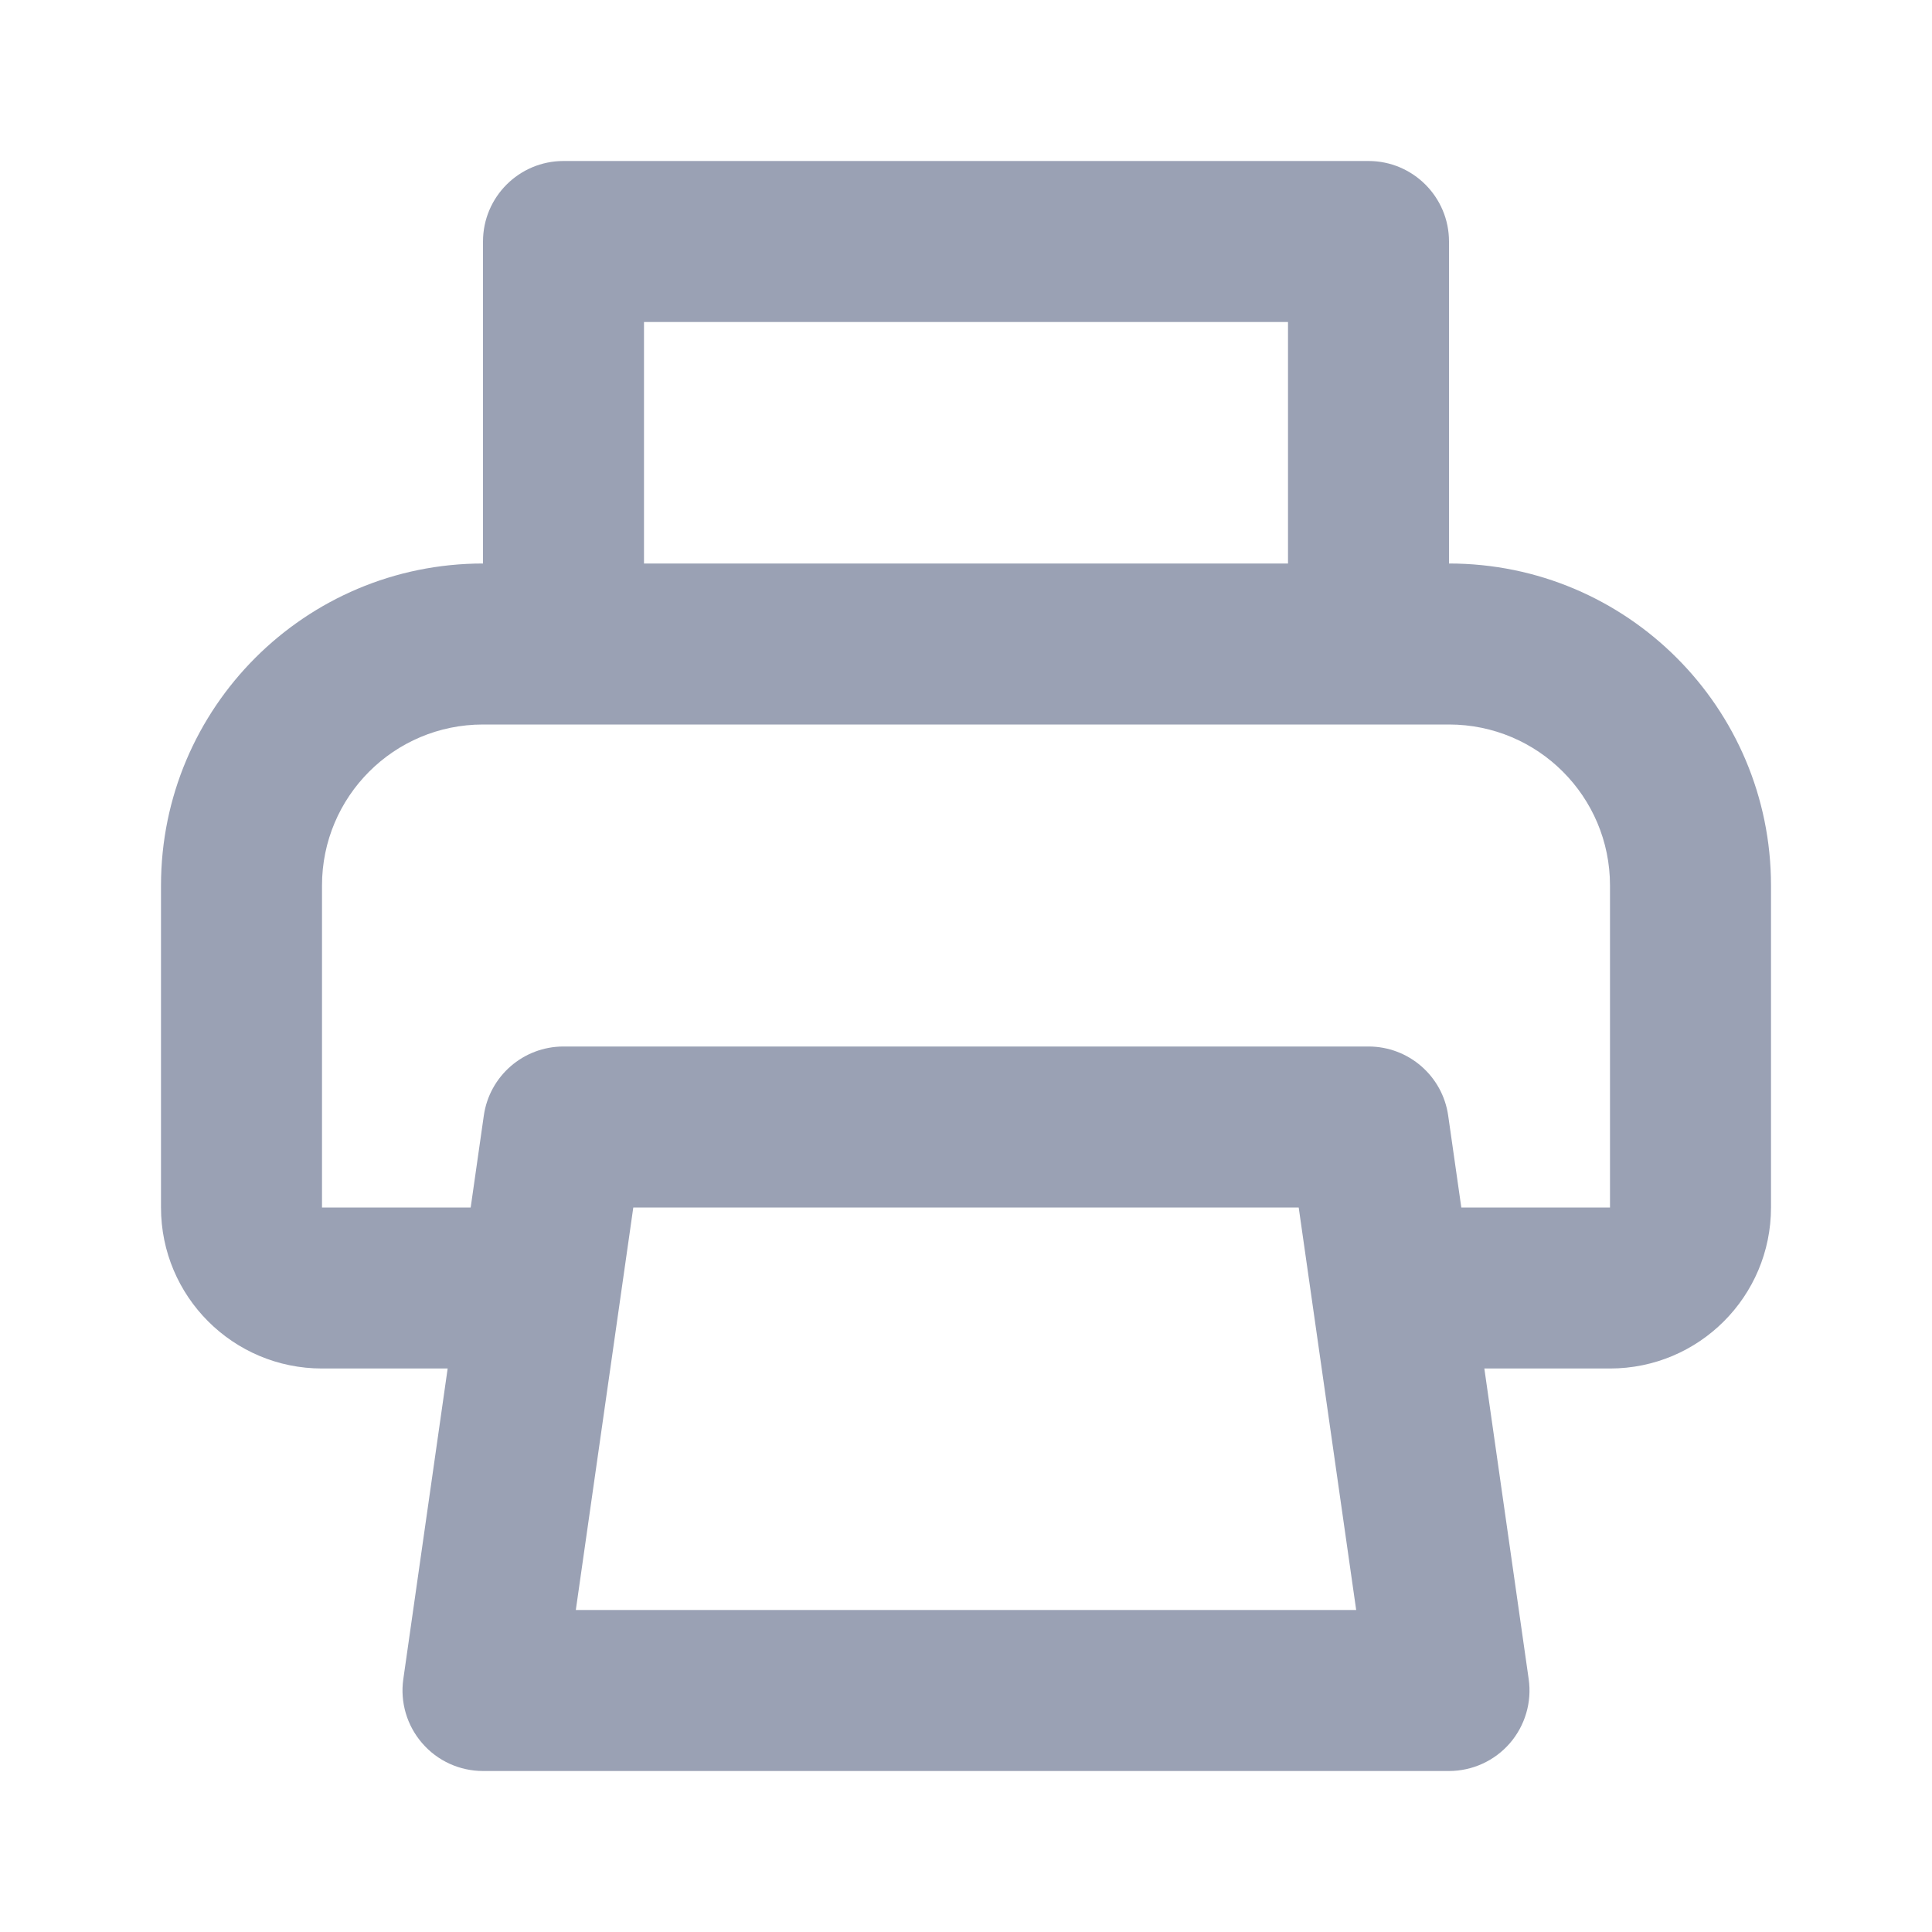
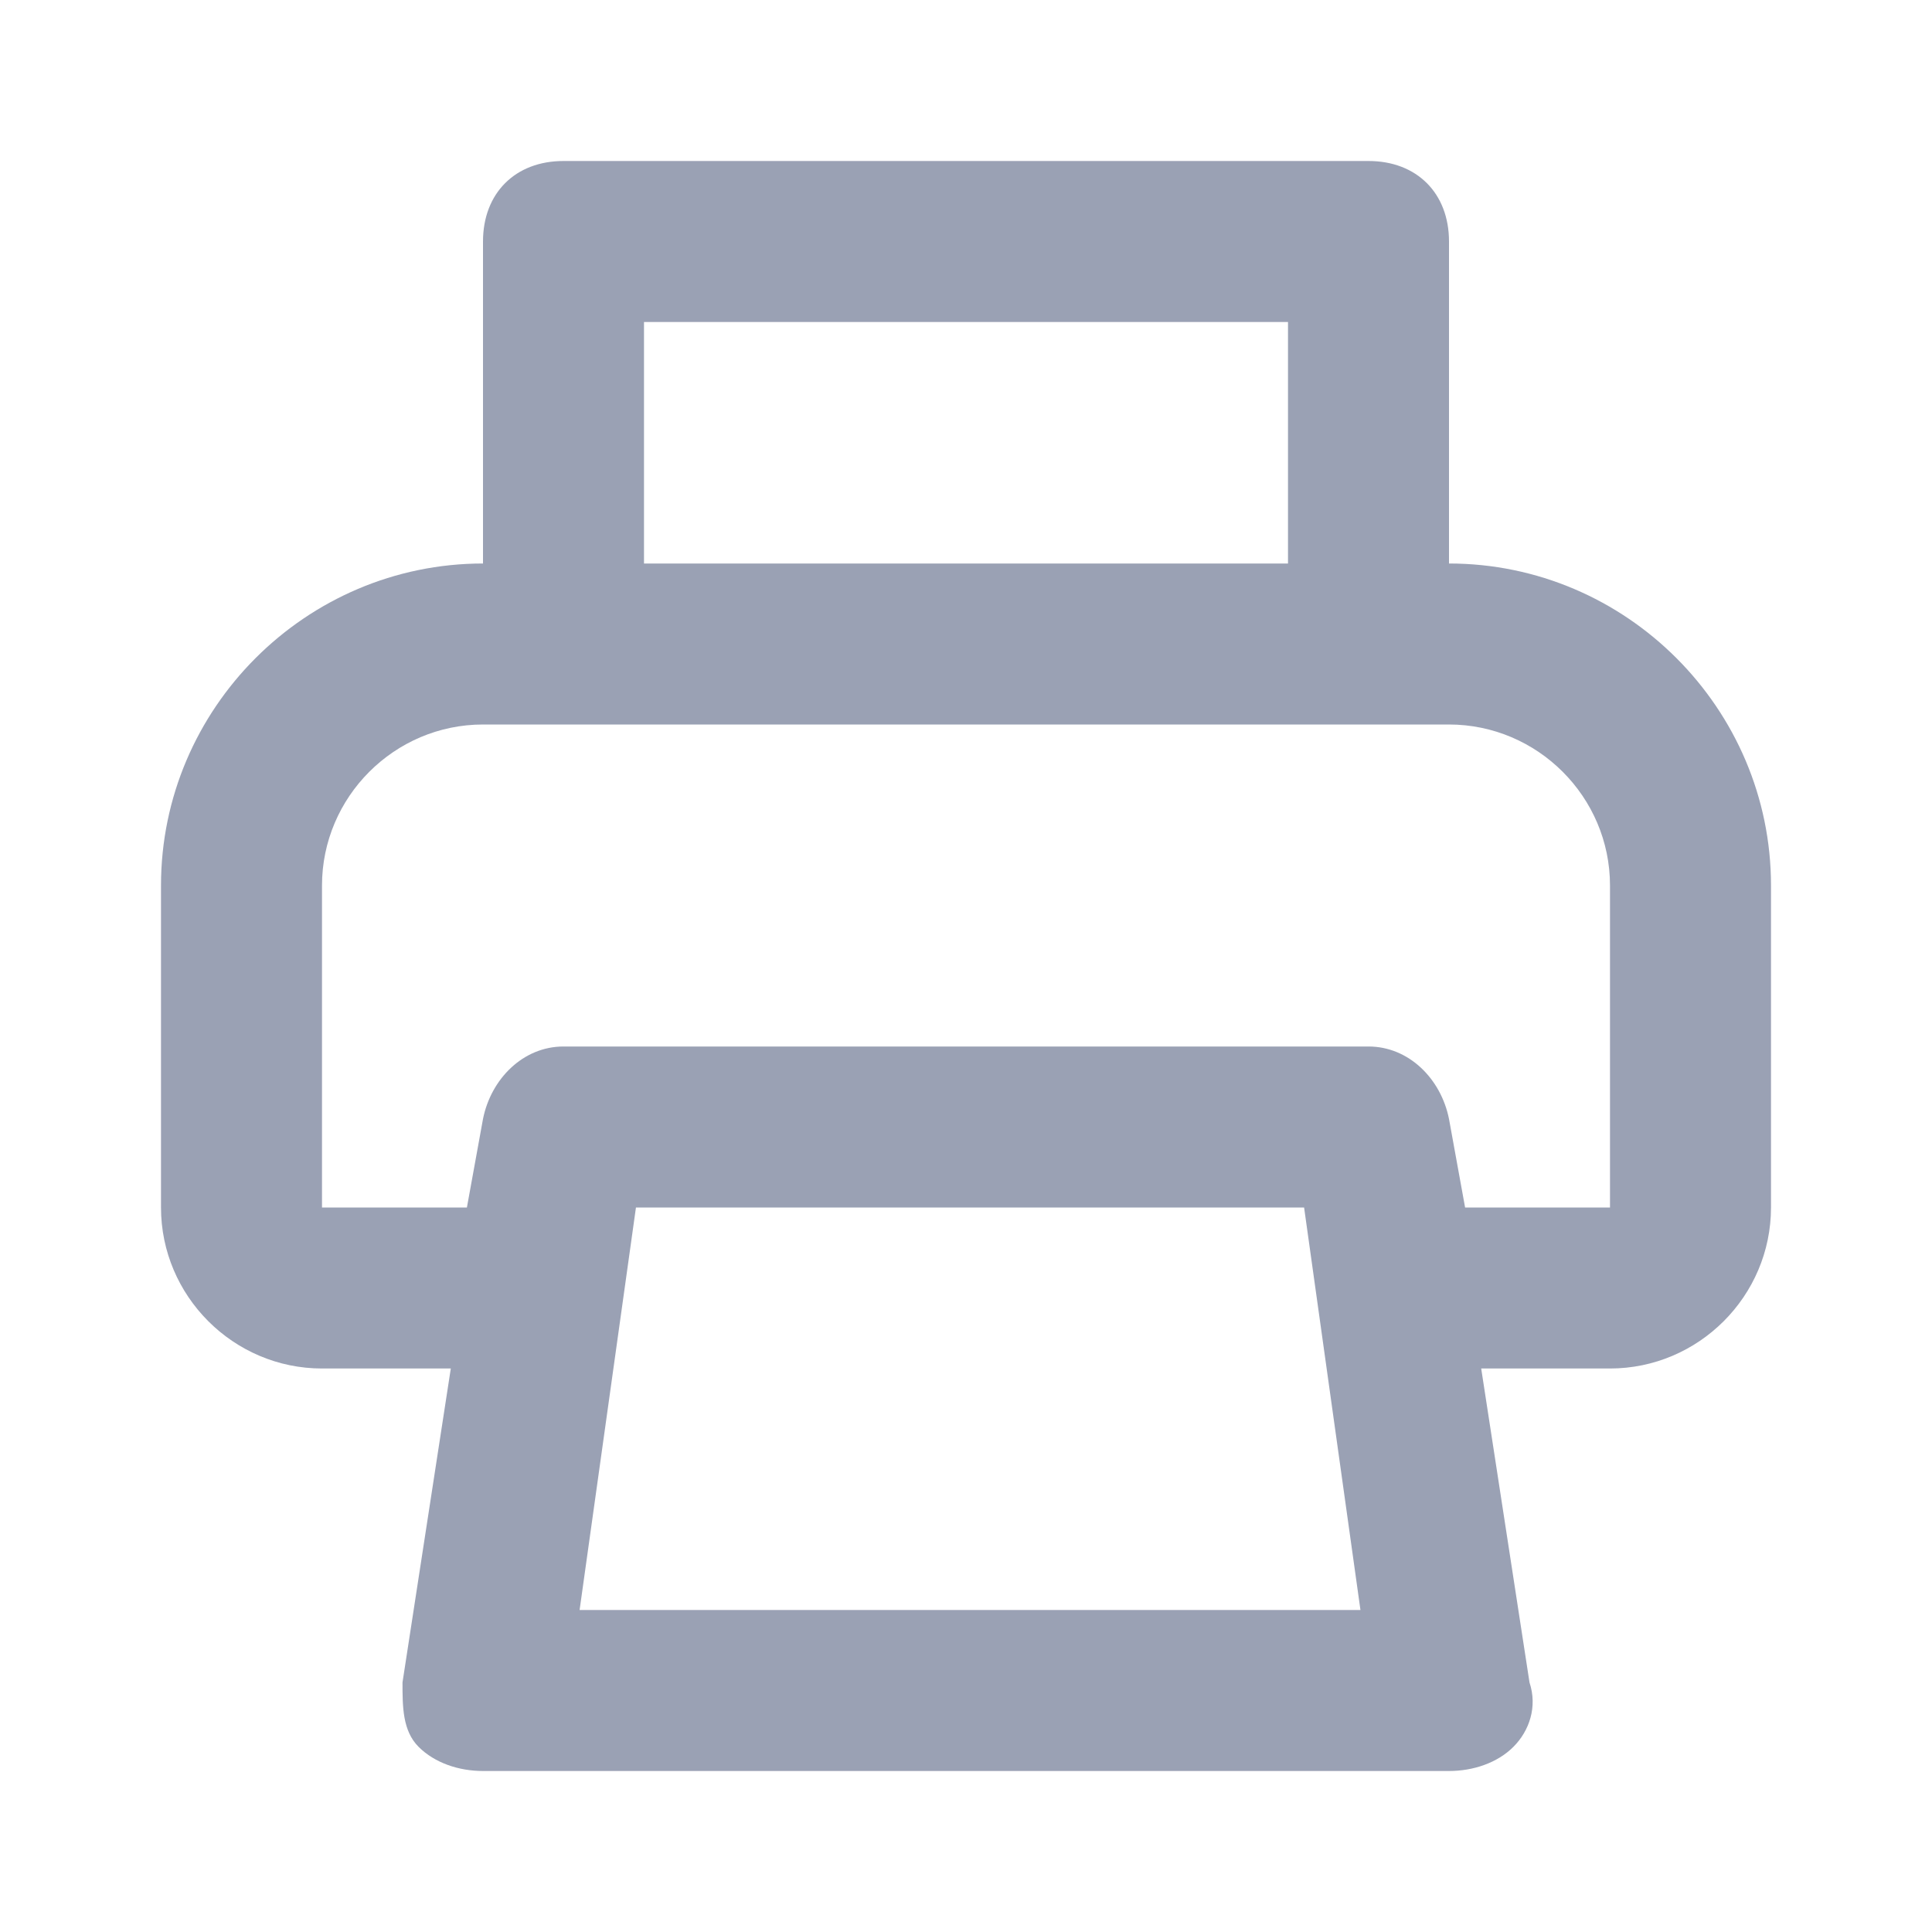
- <svg xmlns="http://www.w3.org/2000/svg" width="24" height="24" viewBox="0 0 24 24" fill="none">
-   <path fill-rule="evenodd" clip-rule="evenodd" d="M6 3C6 2.448 6.448 2 7 2H17C17.552 2 18 2.448 18 3V7C20.209 7 22 8.791 22 11V15C22 16.105 21.105 17 20 17H18.439L18.99 20.859C19.031 21.146 18.945 21.436 18.756 21.655C18.566 21.874 18.29 22 18 22H6C5.71 22 5.434 21.874 5.245 21.655C5.055 21.436 4.969 21.146 5.01 20.859L5.561 17H4C2.895 17 2 16.105 2 15V11C2 8.791 3.791 7 6 7V3ZM5.847 15L6.01 13.859C6.08 13.366 6.502 13 7 13H17C17.498 13 17.92 13.366 17.99 13.859L18.153 15H20V11C20 9.895 19.105 9 18 9H6C4.895 9 4 9.895 4 11V15H5.847ZM16 4V7H8V4H16ZM7.153 20L7.867 15H16.133L16.847 20H7.153Z" fill="#9AA1B4" />
+ <svg xmlns="http://www.w3.org/2000/svg" version="1.1" id="Layer_1" x="0px" y="0px" viewBox="0 0 24 24" style="enable-background:new 0 0 24 24;" xml:space="preserve">
+   <style type="text/css">
+ 	.st0{fill:#9AA1B4;}
+ </style>
+   <path class="st0" d="M18,7V3c0-0.6-0.4-1-1-1H7C6.4,2,6,2.4,6,3v4c-2.2,0-4,1.8-4,4v4c0,1.1,0.9,2,2,2h1.6L5,20.9  c0,0.3,0,0.6,0.2,0.8S5.7,22,6,22h12c0.3,0,0.6-0.1,0.8-0.3c0.2-0.2,0.3-0.5,0.2-0.8L18.4,17H20c1.1,0,2-0.9,2-2v-4  C22,8.8,20.2,7,18,7z M8,4h8v3H8V4z M7.2,20l0.7-5h8.3l0.7,5H7.2z M20,15h-1.8L18,13.9c-0.1-0.5-0.5-0.9-1-0.9H7  c-0.5,0-0.9,0.4-1,0.9L5.8,15H4v-4c0-1.1,0.9-2,2-2h12c1.1,0,2,0.9,2,2V15z" />
</svg>
